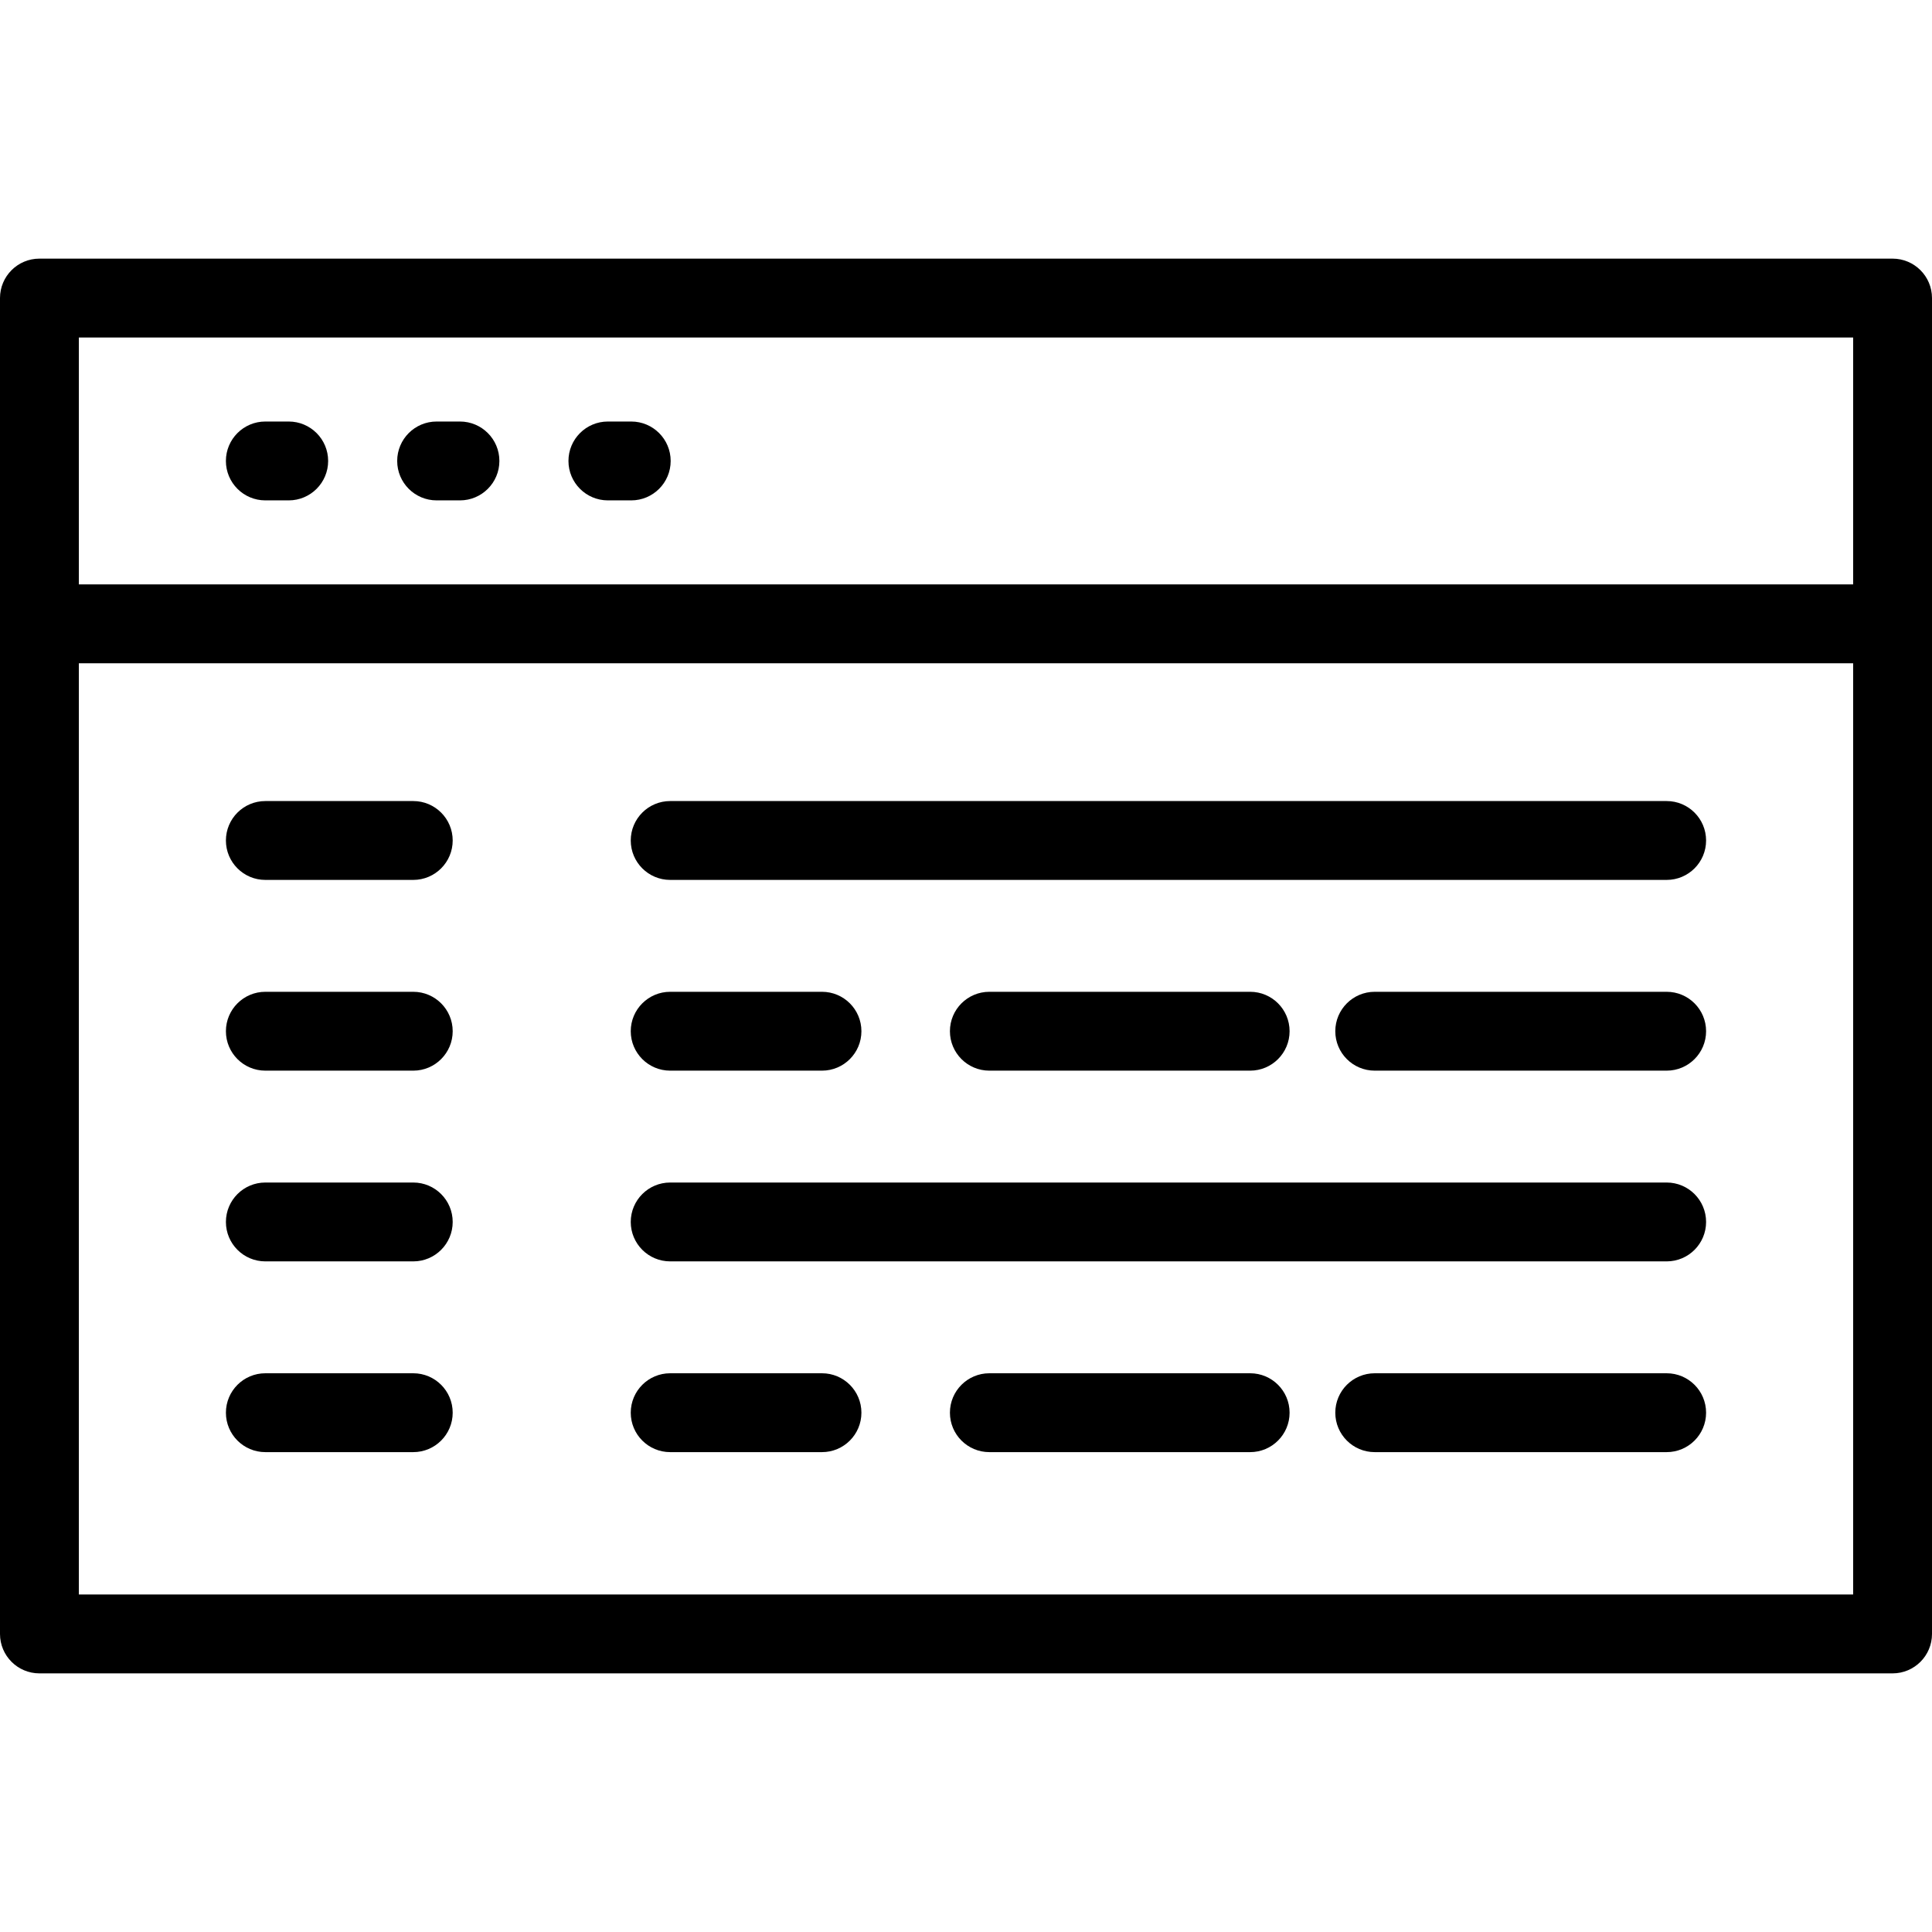
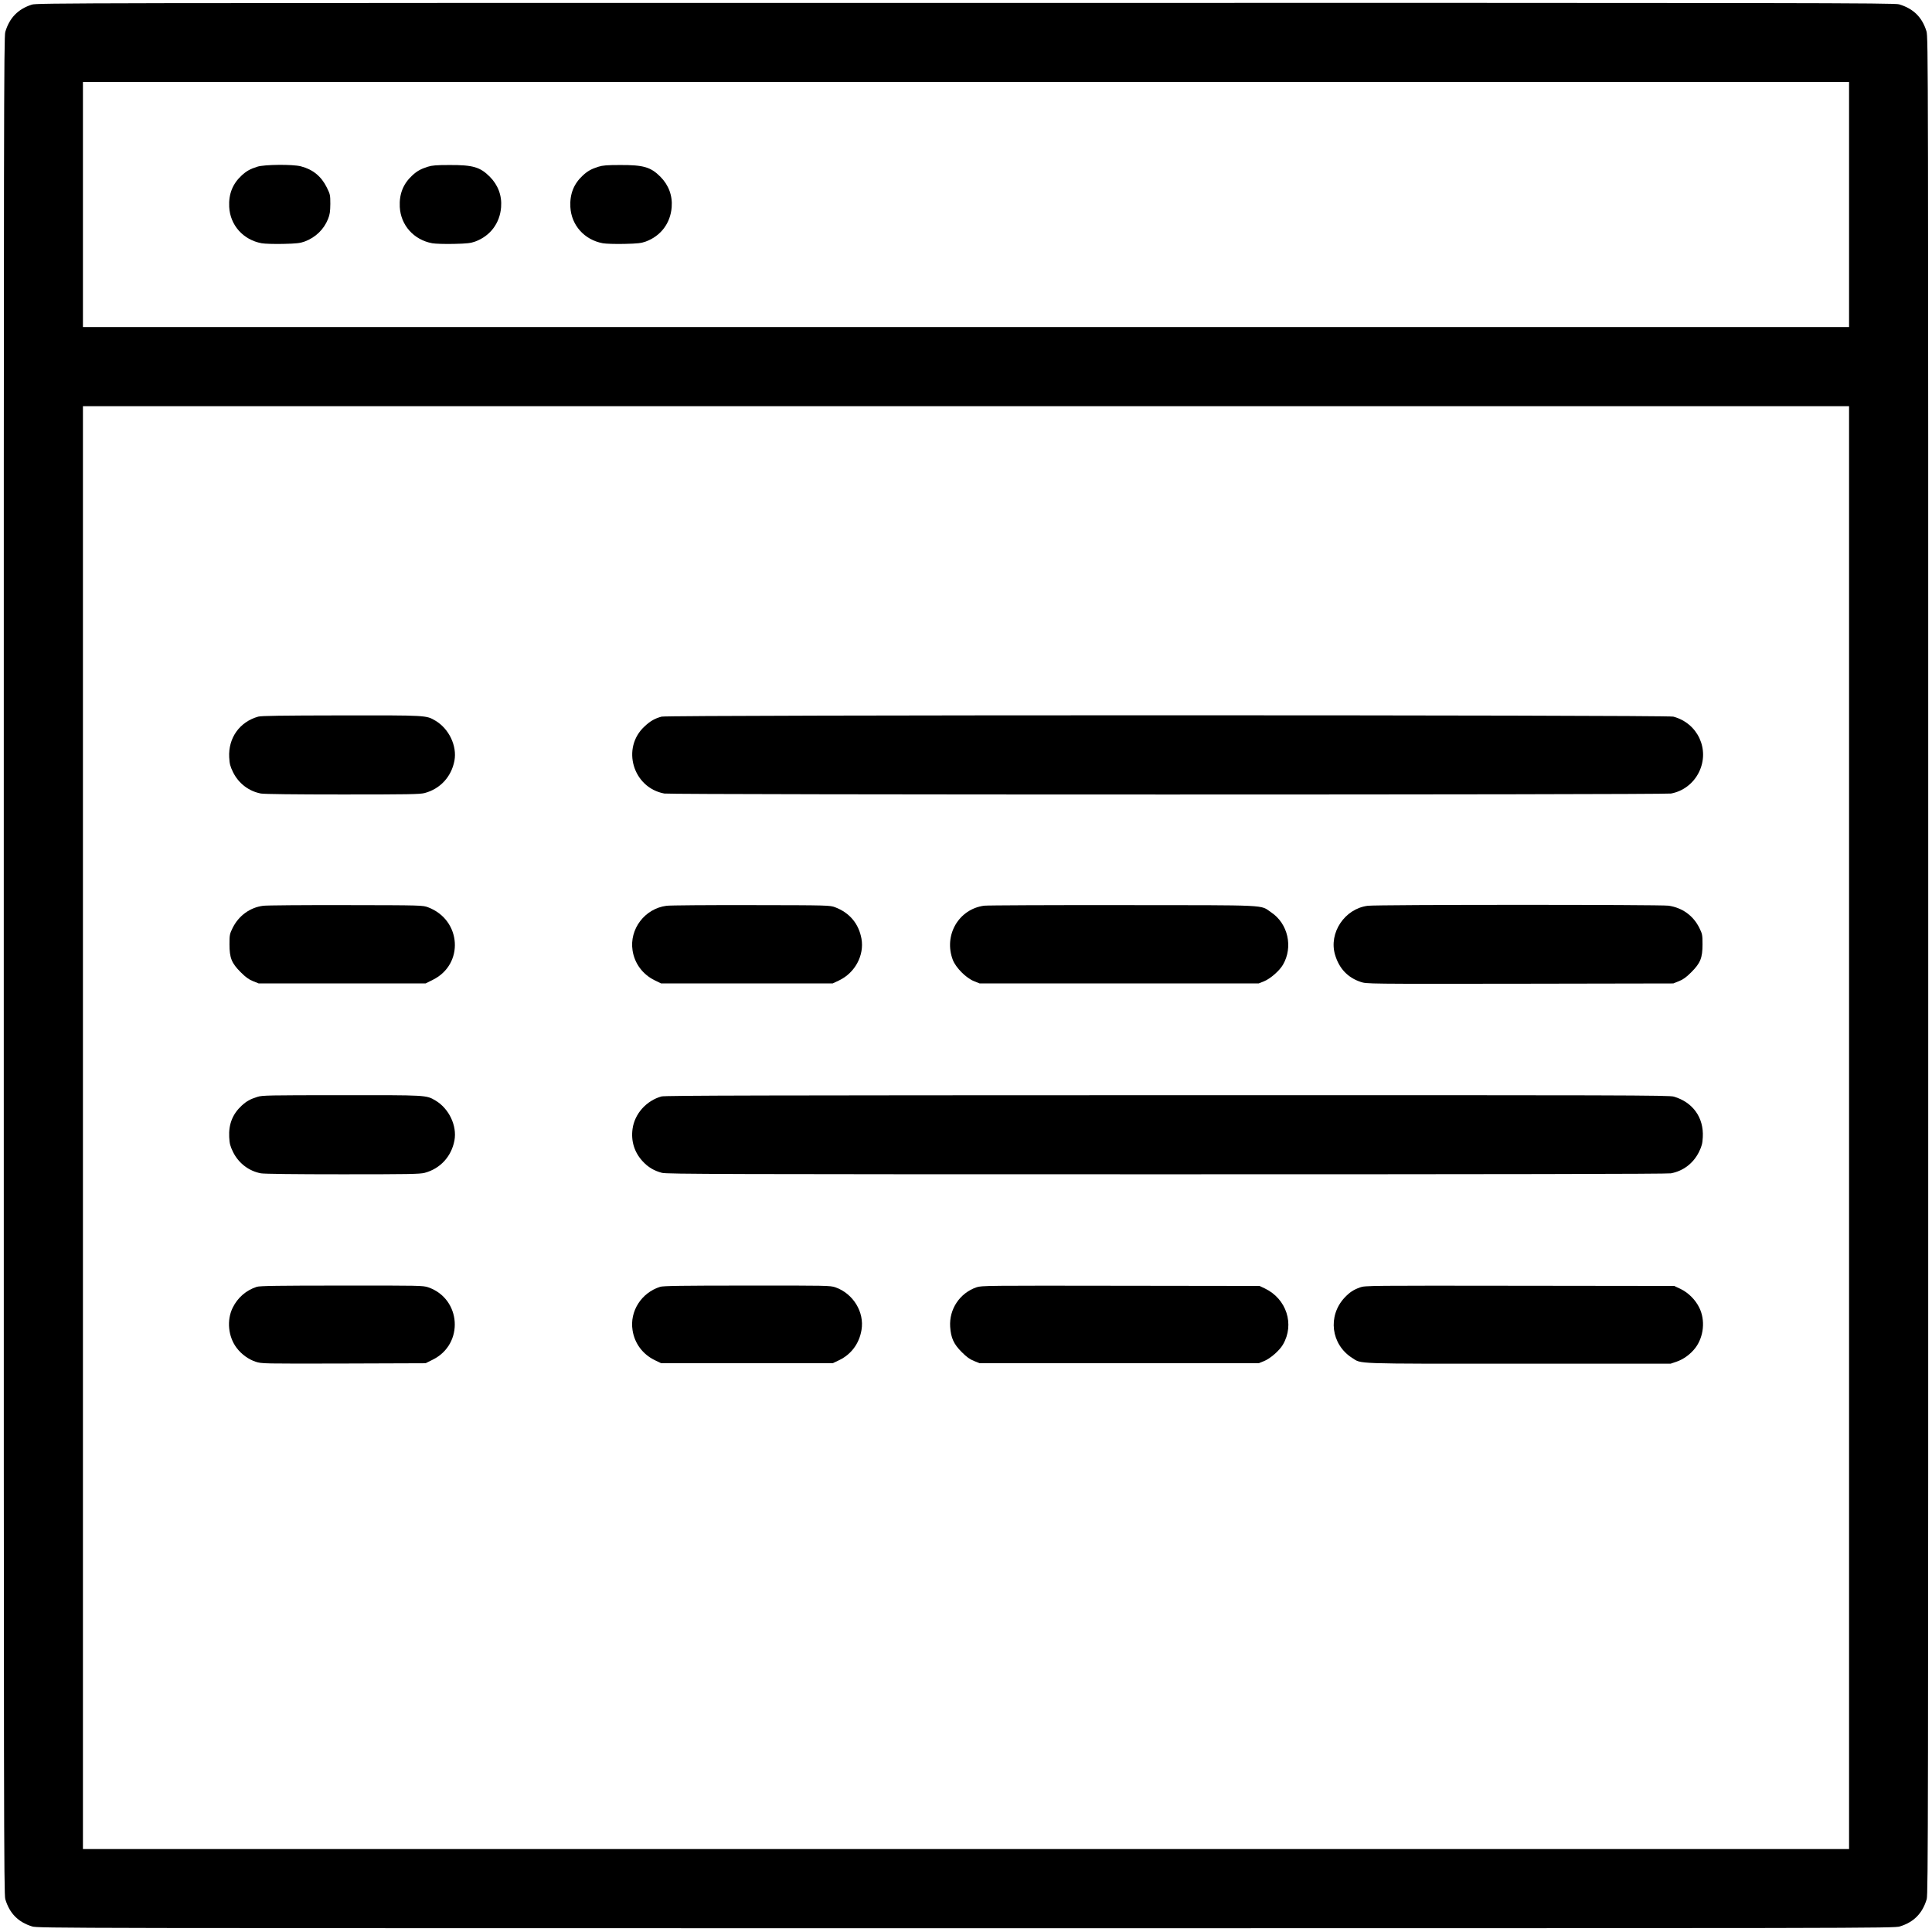
- <svg xmlns="http://www.w3.org/2000/svg" version="1.1" id="Capa_1" x="0px" y="0px" viewBox="0 0 490 490" style="enable-background:new 0 0 490 490;" xml:space="preserve">
-   <g>
-     <path d="M480,65.595H10c-5.523,0-10,4.478-10,10v338.811c0,5.523,4.477,10,10,10h470c5.522,0,10-4.477,10-10V75.595   C490,70.072,485.522,65.595,480,65.595z M470,85.595v62.626H20V85.595H470z M20,404.405V168.221h450v236.185H20z" />
-     <path d="M67.294,126.908h5.93c5.523,0,10-4.478,10-10s-4.477-10-10-10h-5.93c-5.522,0-10,4.478-10,10   S61.771,126.908,67.294,126.908z" />
-     <path d="M110.737,126.908h5.92c5.522,0,10-4.478,10-10s-4.478-10-10-10h-5.92c-5.522,0-10,4.478-10,10   S105.215,126.908,110.737,126.908z" />
-     <path d="M154.173,126.908h5.924c5.522,0,10-4.478,10-10s-4.478-10-10-10h-5.924c-5.522,0-10,4.478-10,10   S148.65,126.908,154.173,126.908z" />
-     <path d="M104.813,203.166H67.297c-5.522,0-10,4.477-10,10c0,5.522,4.478,10,10,10h37.516c5.522,0,10-4.478,10-10   C114.813,207.644,110.335,203.166,104.813,203.166z" />
-     <path d="M422.703,203.166H169.973c-5.522,0-10,4.477-10,10c0,5.522,4.478,10,10,10h252.731c5.522,0,10-4.478,10-10   C432.703,207.644,428.226,203.166,422.703,203.166z" />
-     <path d="M104.813,251.542H67.297c-5.522,0-10,4.477-10,10c0,5.523,4.478,10,10,10h37.516c5.522,0,10-4.477,10-10   C114.813,256.019,110.335,251.542,104.813,251.542z" />
-     <path d="M422.703,251.542h-74.041c-5.522,0-10,4.477-10,10c0,5.523,4.478,10,10,10h74.041c5.522,0,10-4.477,10-10   C432.703,256.019,428.226,251.542,422.703,251.542z" />
-     <path d="M317.07,271.542c5.522,0,10-4.477,10-10c0-5.523-4.478-10-10-10h-66.147c-5.523,0-10,4.477-10,10c0,5.523,4.477,10,10,10   H317.07z" />
-     <path d="M169.973,271.542h38.502c5.522,0,10-4.477,10-10c0-5.523-4.478-10-10-10h-38.502c-5.522,0-10,4.477-10,10   C159.973,267.065,164.45,271.542,169.973,271.542z" />
-     <path d="M104.813,299.916H67.297c-5.522,0-10,4.478-10,10s4.478,10,10,10h37.516c5.522,0,10-4.478,10-10   S110.335,299.916,104.813,299.916z" />
-     <path d="M422.703,299.916H169.973c-5.522,0-10,4.478-10,10s4.478,10,10,10h252.731c5.522,0,10-4.478,10-10   S428.226,299.916,422.703,299.916z" />
-     <path d="M104.813,348.293H67.297c-5.522,0-10,4.478-10,10c0,5.522,4.478,10,10,10h37.516c5.522,0,10-4.478,10-10   C114.813,352.771,110.335,348.293,104.813,348.293z" />
-     <path d="M422.703,348.293h-74.041c-5.522,0-10,4.478-10,10c0,5.522,4.478,10,10,10h74.041c5.522,0,10-4.478,10-10   C432.703,352.771,428.226,348.293,422.703,348.293z" />
-     <path d="M317.07,348.293h-66.147c-5.523,0-10,4.478-10,10c0,5.522,4.477,10,10,10h66.147c5.522,0,10-4.478,10-10   C327.07,352.771,322.593,348.293,317.07,348.293z" />
-     <path d="M208.475,348.293h-38.502c-5.522,0-10,4.478-10,10c0,5.522,4.478,10,10,10h38.502c5.522,0,10-4.478,10-10   C218.475,352.771,213.997,348.293,208.475,348.293z" />
+ <svg xmlns="http://www.w3.org/2000/svg" version="1.0" width="2050pt" height="2050pt" viewBox="0 0 2050 2050" preserveAspectRatio="xMidYMid meet">
+   <g transform="translate(0,2050) scale(0.1,-0.1)" fill="#000000" stroke="none">
+     <path d="M338 20451 c-147 -47 -238 -141 -282 -290 -15 -50 -16 -878 -16 -9906 0 -9028 1 -9856 16 -9906 45 -151 136 -244 285 -290 59 -19 291 -19 9909 -19 9618 0 9850 0 9909 19 149 46 240 139 285 290 15 50 16 879 16 9907 0 9622 0 9854 -19 9913 -46 149 -139 240 -290 285 -50 15 -877 16 -9905 15 -9504 0 -9853 -1 -9908 -18z m19282 -2121 l0 -1300 -9370 0 -9370 0 0 1300 0 1300 9370 0 9370 0 0 -1300z m0 -9795 l0 -7655 -9370 0 -9370 0 0 7655 0 7655 9370 0 9370 0 0 -7655z" />
+     <path d="M2730 18731 c-76 -24 -115 -46 -166 -93 -96 -89 -139 -197 -132 -334 10 -194 149 -349 344 -385 34 -6 130 -9 229 -7 141 3 180 8 227 25 116 43 205 129 249 240 19 47 23 78 24 159 0 96 -2 103 -38 176 -58 117 -147 190 -274 223 -86 23 -389 20 -463 -4z" />
+     <path d="M4540 18731 c-76 -24 -115 -46 -166 -93 -96 -89 -139 -197 -132 -334 10 -194 149 -349 344 -385 34 -6 130 -9 229 -7 141 3 180 8 227 25 160 59 262 195 275 364 10 123 -32 236 -121 325 -102 102 -180 124 -426 123 -139 0 -186 -4 -230 -18z" />
+     <path d="M6350 18731 c-76 -24 -115 -46 -166 -93 -96 -89 -139 -197 -132 -334 10 -194 149 -349 344 -385 34 -6 130 -9 229 -7 141 3 180 8 227 25 160 59 262 195 275 364 10 123 -32 236 -121 325 -102 102 -180 124 -426 123 -139 0 -186 -4 -230 -18z" />
+     <path d="M2740 12896 c-197 -55 -319 -226 -308 -432 4 -70 10 -94 41 -158 59 -119 168 -202 296 -226 33 -6 359 -10 865 -10 697 0 820 2 871 15 166 44 285 173 317 344 29 156 -58 339 -202 424 -99 58 -88 57 -1000 56 -636 -1 -846 -4 -880 -13z" />
+     <path d="M7020 12896 c-73 -20 -119 -46 -181 -104 -248 -229 -124 -650 210 -712 75 -14 10608 -14 10682 0 128 24 237 107 296 226 118 240 -11 521 -272 590 -71 19 -10666 19 -10735 0z" />
+     <path d="M2792 10889 c-140 -18 -260 -106 -324 -236 -31 -63 -33 -74 -33 -173 0 -144 22 -199 119 -296 53 -53 86 -77 131 -95 l60 -24 886 0 885 0 76 38 c335 165 305 636 -50 770 -57 21 -63 22 -872 23 -448 1 -844 -2 -878 -7z" />
+     <path d="M7072 10889 c-231 -30 -395 -248 -360 -474 21 -138 107 -254 235 -317 l68 -33 910 0 910 0 68 32 c169 80 269 266 238 442 -29 160 -126 276 -279 334 -57 21 -62 22 -892 23 -459 1 -864 -2 -898 -7z" />
+     <path d="M10443 10890 c-271 -36 -432 -314 -333 -575 32 -83 140 -192 225 -226 l60 -24 1480 0 1480 0 58 23 c66 27 163 111 200 175 110 188 54 438 -126 557 -120 81 9 75 -1572 76 -775 1 -1438 -2 -1472 -6z" />
+     <path d="M14513 10889 c-245 -31 -416 -288 -347 -520 43 -145 134 -242 272 -288 62 -21 65 -21 1690 -19 l1627 3 60 24 c45 18 78 42 131 95 97 97 119 152 119 296 0 99 -2 110 -33 173 -65 132 -181 215 -327 237 -85 12 -3099 12 -3192 -1z" />
+     <path d="M2730 8861 c-76 -24 -115 -46 -166 -93 -96 -89 -139 -197 -132 -334 4 -70 10 -94 41 -158 59 -119 168 -202 296 -226 33 -6 359 -10 865 -10 697 0 820 2 871 15 166 44 285 173 317 344 29 156 -58 339 -202 424 -99 58 -88 57 -1000 56 -771 0 -839 -1 -890 -18z" />
+     <path d="M7019 8866 c-161 -45 -285 -184 -307 -344 -18 -129 19 -248 105 -342 58 -64 123 -103 208 -125 53 -13 629 -15 5356 -15 3516 0 5314 3 5349 10 131 25 237 106 297 226 31 64 37 88 41 158 11 208 -105 370 -307 430 -50 15 -511 16 -5375 15 -4270 -1 -5330 -3 -5367 -13z" />
+     <path d="M2725 6846 c-112 -36 -203 -114 -256 -222 -65 -132 -48 -306 41 -425 51 -68 126 -123 203 -148 63 -21 72 -21 933 -19 l870 3 76 38 c334 165 303 647 -49 768 -54 18 -90 19 -917 18 -666 0 -870 -3 -901 -13z" />
+     <path d="M7005 6846 c-200 -63 -325 -260 -293 -461 21 -138 106 -253 233 -316 l70 -34 910 0 910 0 68 32 c128 61 214 176 238 320 33 190 -88 388 -278 454 -54 18 -90 19 -937 18 -682 0 -890 -3 -921 -13z" />
+     <path d="M10362 6841 c-178 -61 -292 -232 -280 -419 8 -118 37 -183 122 -268 53 -53 86 -77 131 -95 l60 -24 1480 0 1480 0 58 23 c66 27 163 111 200 175 126 215 38 486 -193 596 l-55 26 -1475 2 c-1405 2 -1478 2 -1528 -16z" />
+     <path d="M14432 6840 c-72 -26 -111 -52 -165 -109 -182 -195 -144 -497 81 -640 103 -65 -9 -61 1767 -61 l1611 0 62 21 c77 26 151 81 202 148 89 119 106 293 41 425 -42 86 -117 160 -200 200 l-66 31 -1640 2 c-1591 2 -1642 2 -1693 -17z" />
  </g>
-   <g>
- </g>
-   <g>
- </g>
-   <g>
- </g>
-   <g>
- </g>
-   <g>
- </g>
-   <g>
- </g>
-   <g>
- </g>
-   <g>
- </g>
-   <g>
- </g>
-   <g>
- </g>
-   <g>
- </g>
-   <g>
- </g>
-   <g>
- </g>
-   <g>
- </g>
-   <g>
- </g>
</svg>
